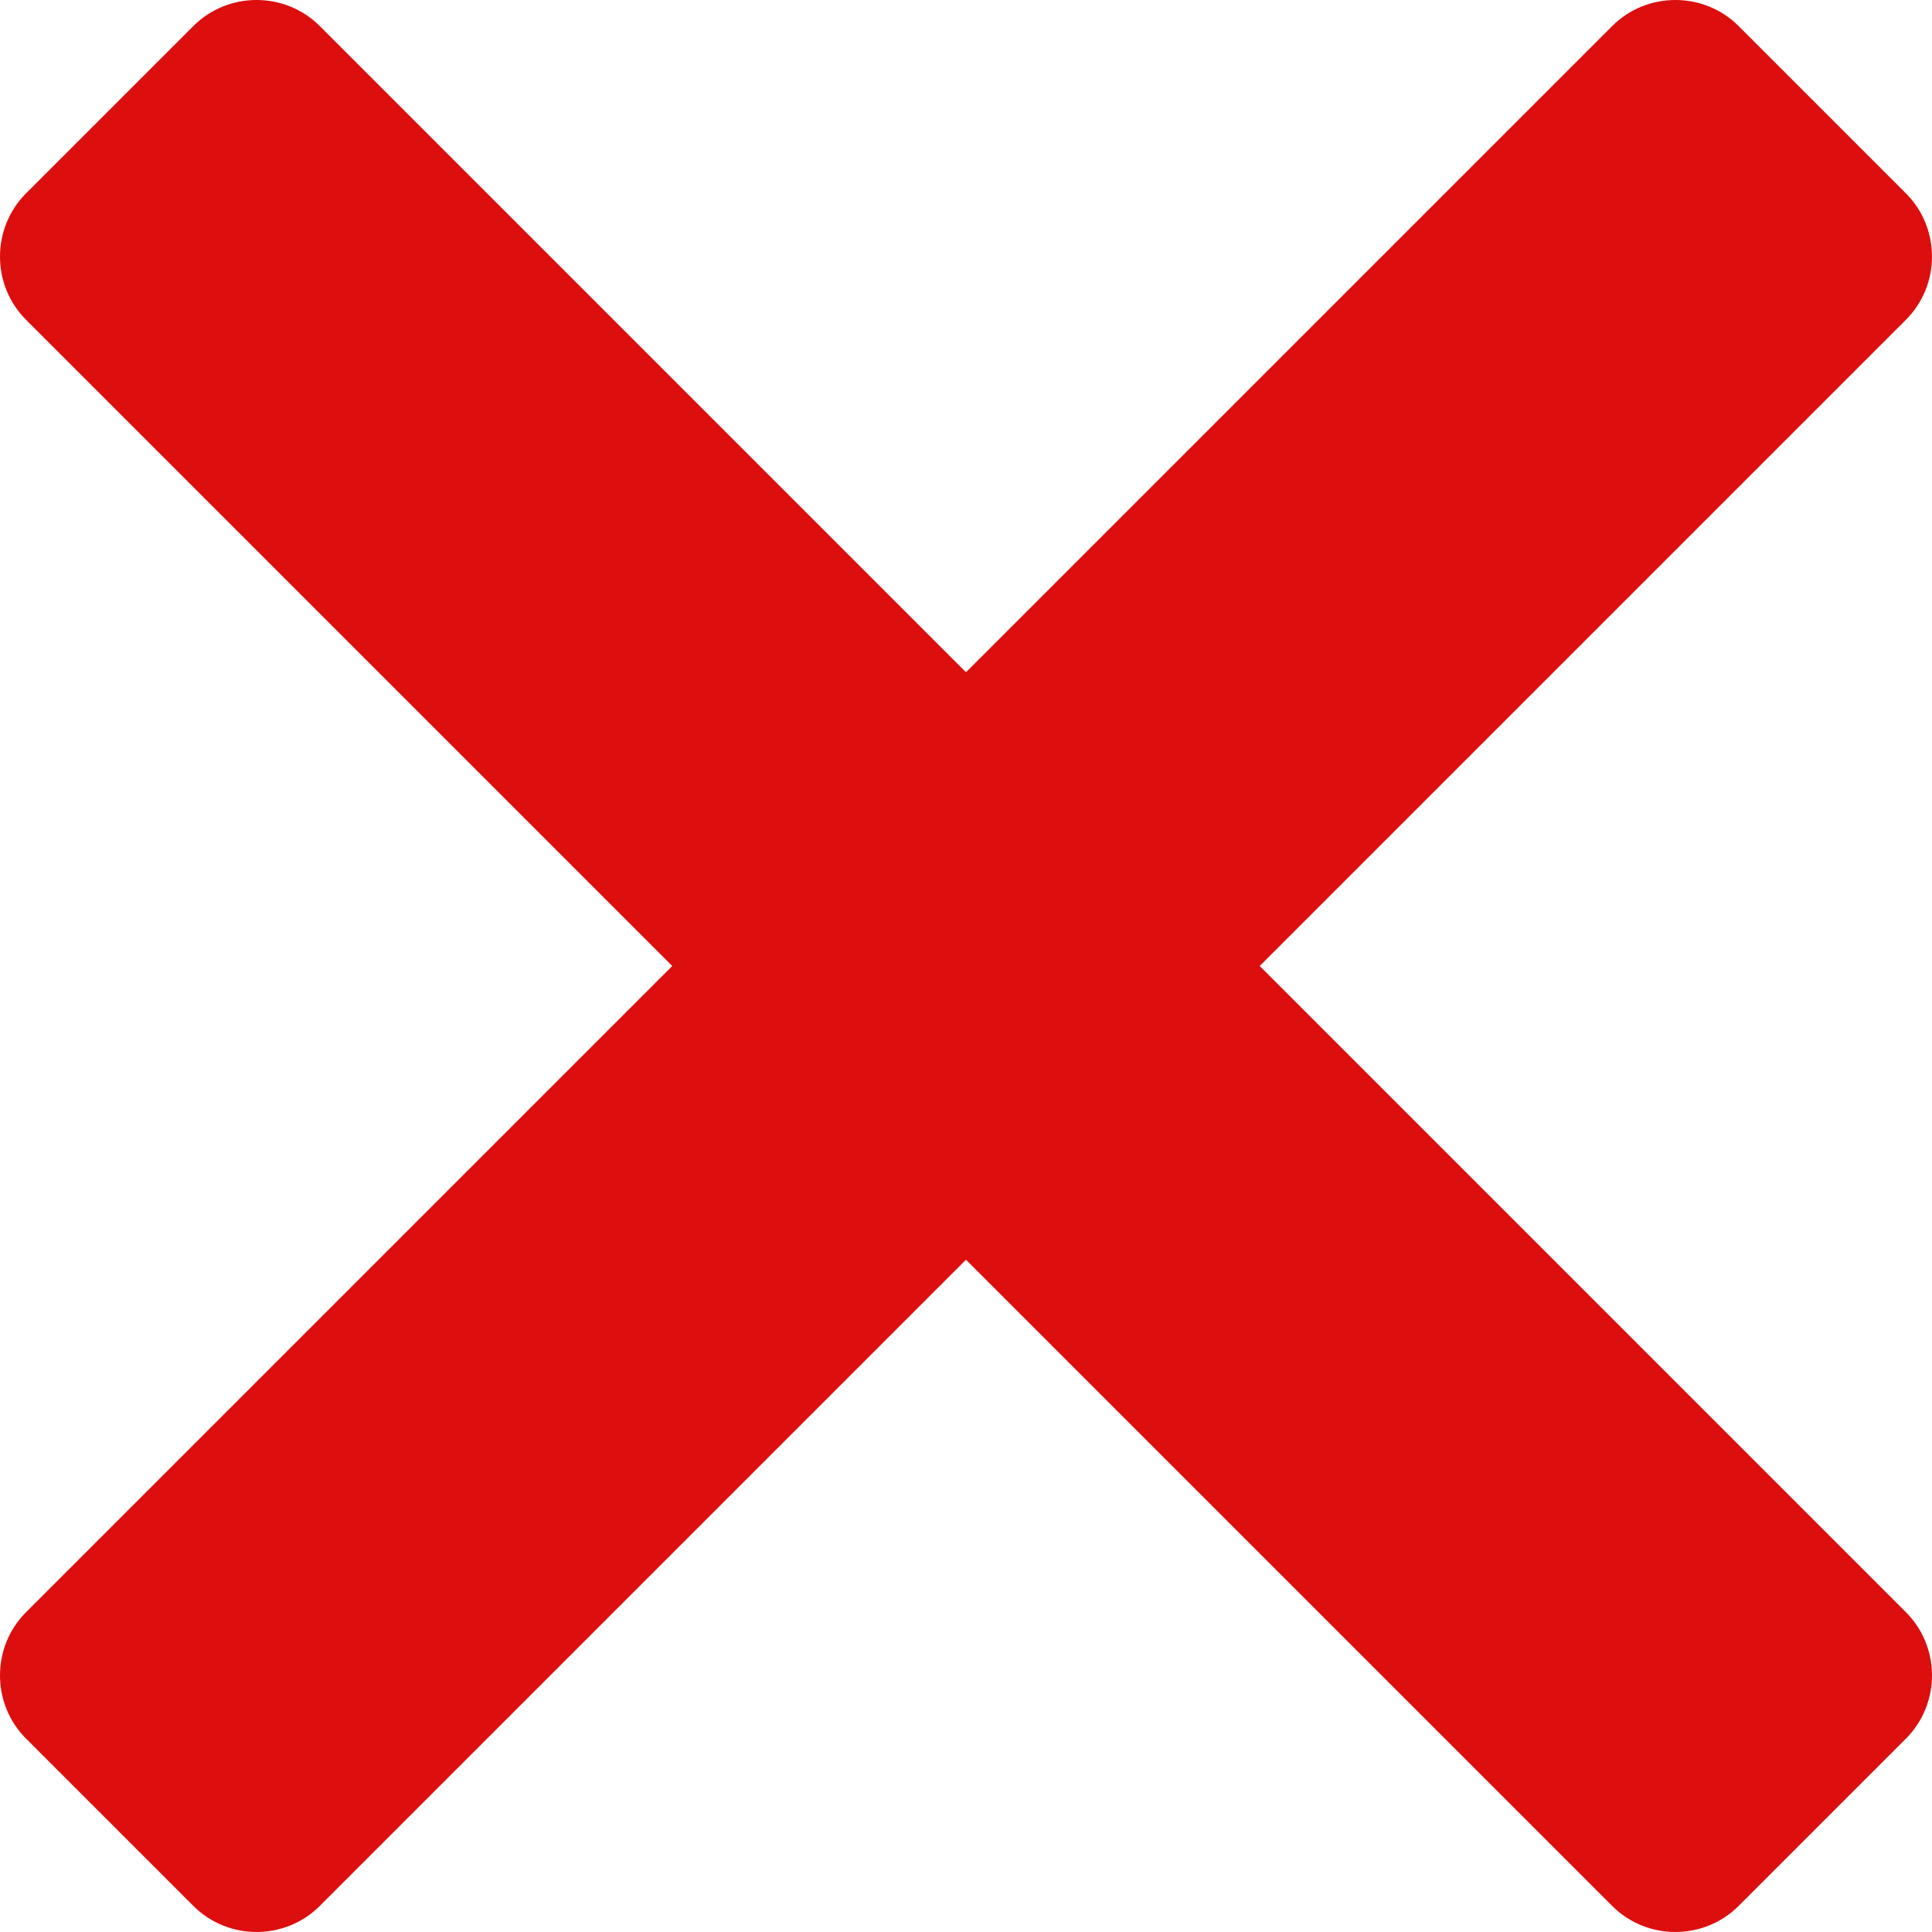
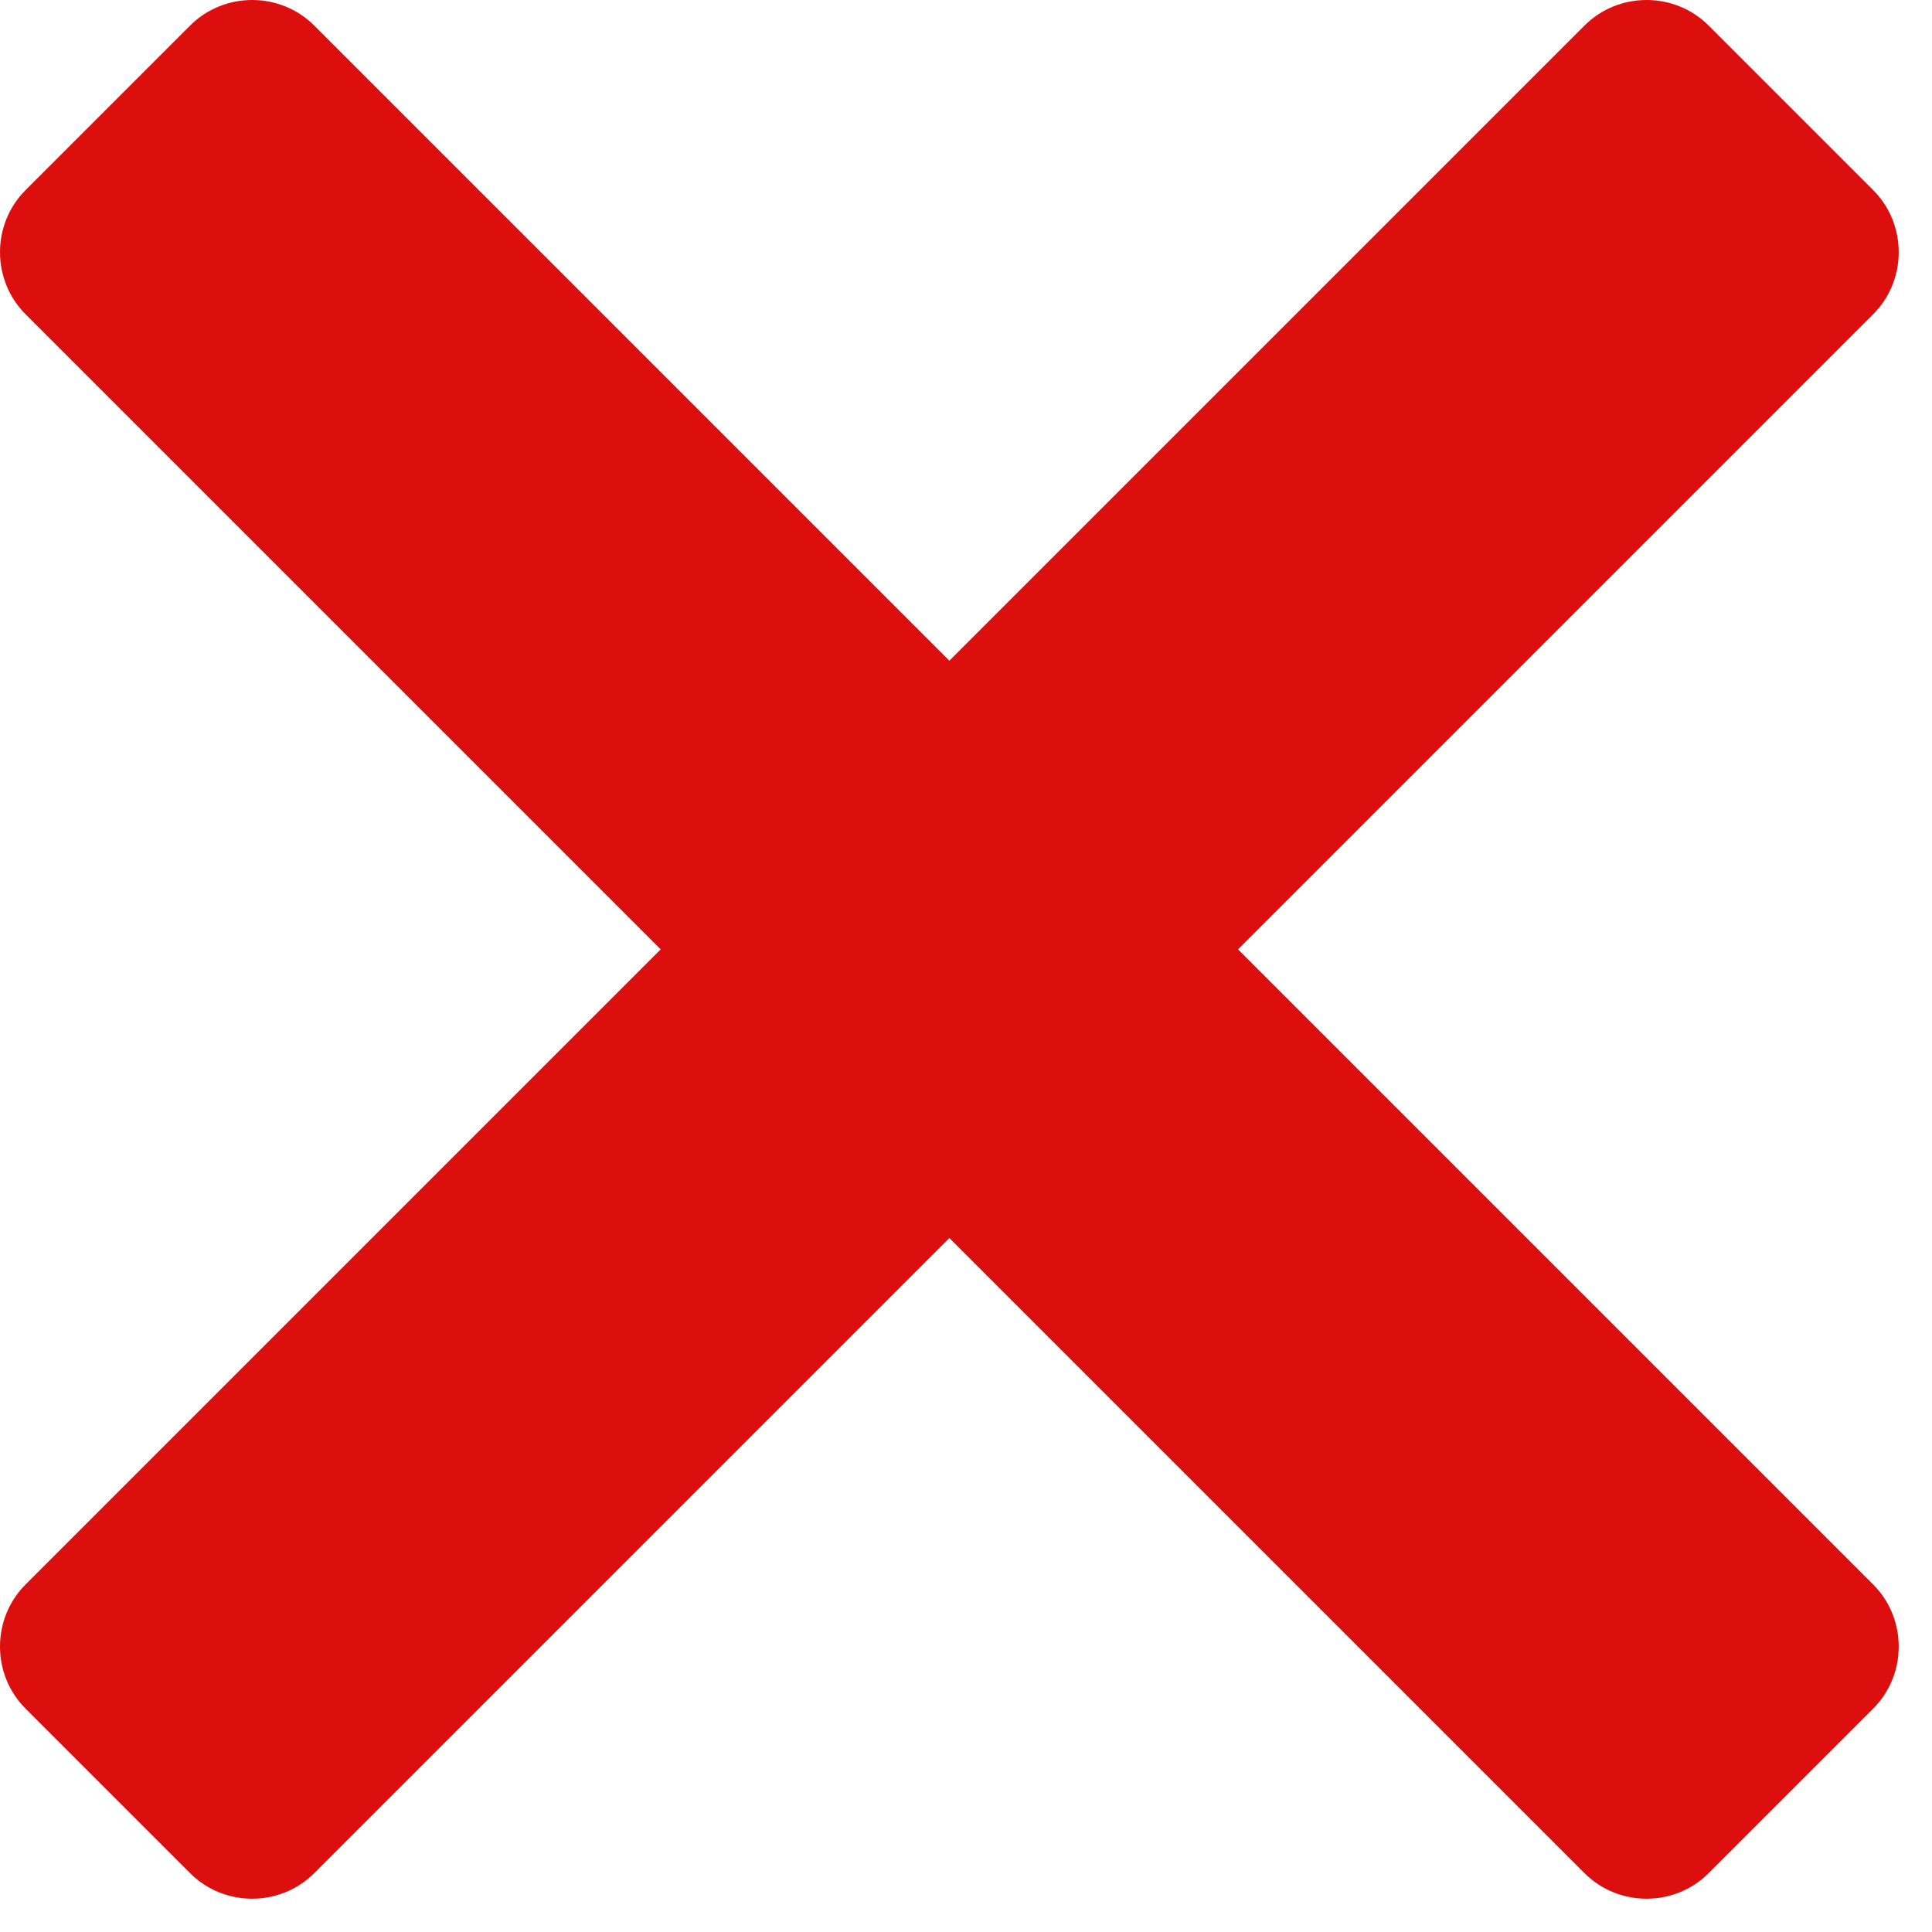
- <svg xmlns="http://www.w3.org/2000/svg" width="31.449mm" height="31.449mm" viewBox="0 0 31.449 31.449" version="1.1" id="svg1">
+ <svg xmlns="http://www.w3.org/2000/svg" width="31.449mm" height="31.449mm" viewBox="0 0 32 32" version="1.1" id="svg1">
  <defs id="defs1">
    <clipPath clipPathUnits="userSpaceOnUse" id="clipPath112">
      <path d="m 5408.976,1189.606 c 0,-78.277 63.456,-141.732 141.732,-141.732 H 7054.252 c 78.276,0 141.732,63.456 141.732,141.732 v 1779.213 c 0,78.277 -63.456,141.732 -141.732,141.732 H 5550.709 c -78.277,0 -141.732,-63.456 -141.732,-141.732 z" clip-rule="evenodd" id="path112" />
    </clipPath>
  </defs>
  <g id="layer1" transform="translate(-138.6417,-135.2021)">
    <path id="path111" d="m 6524.267,2079.213 496.966,-496.966 c 26.697,-26.697 26.697,-70.506 0,-97.203 l -128.691,-128.691 c -26.697,-26.697 -70.506,-26.697 -97.203,0 l -496.966,496.966 -496.966,-496.966 c -26.697,-26.697 -70.506,-26.697 -97.203,0 l -128.691,128.691 c -26.697,26.697 -26.697,70.506 0,97.203 l 496.966,496.966 -496.966,496.966 c -26.697,26.697 -26.697,70.506 0,97.203 l 128.691,128.691 c 26.697,26.697 70.506,26.697 97.203,0 l 496.966,-496.966 496.966,496.966 c 26.697,26.697 70.506,26.697 97.203,0 l 128.691,-128.691 c 26.697,-26.697 26.697,-70.506 0,-97.203 z" style="fill:#dd0e0e;fill-opacity:1;fill-rule:nonzero;stroke:none" transform="matrix(0.02116667,0,0,0.02116667,21.05044,106.9164)" clip-path="url(#clipPath112)" />
  </g>
</svg>
